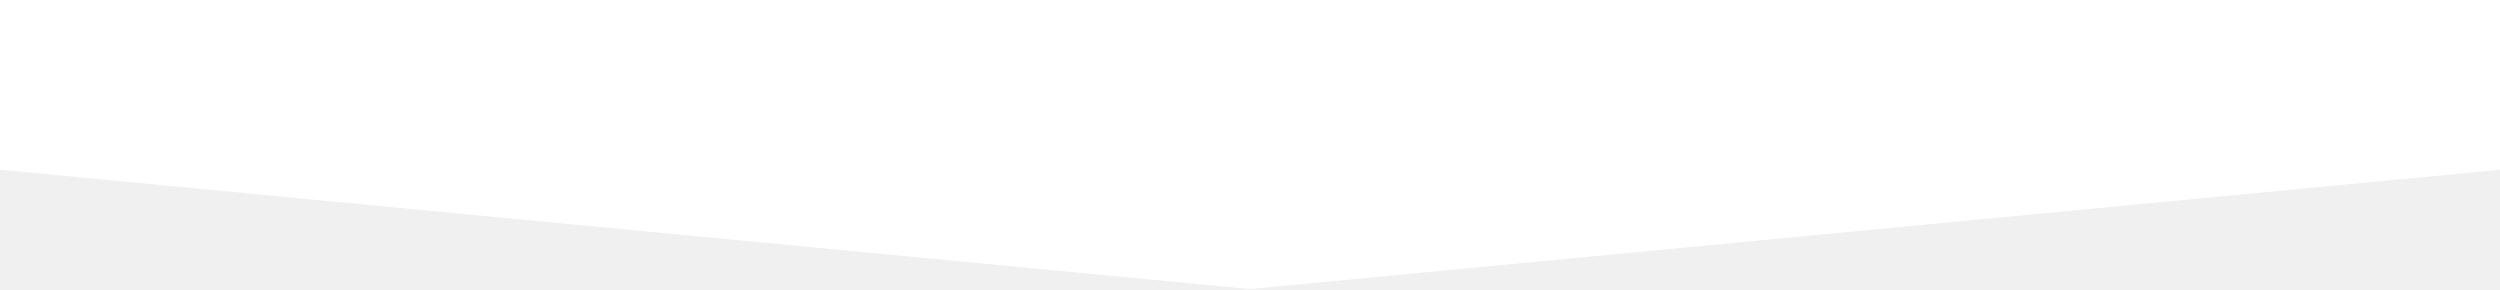
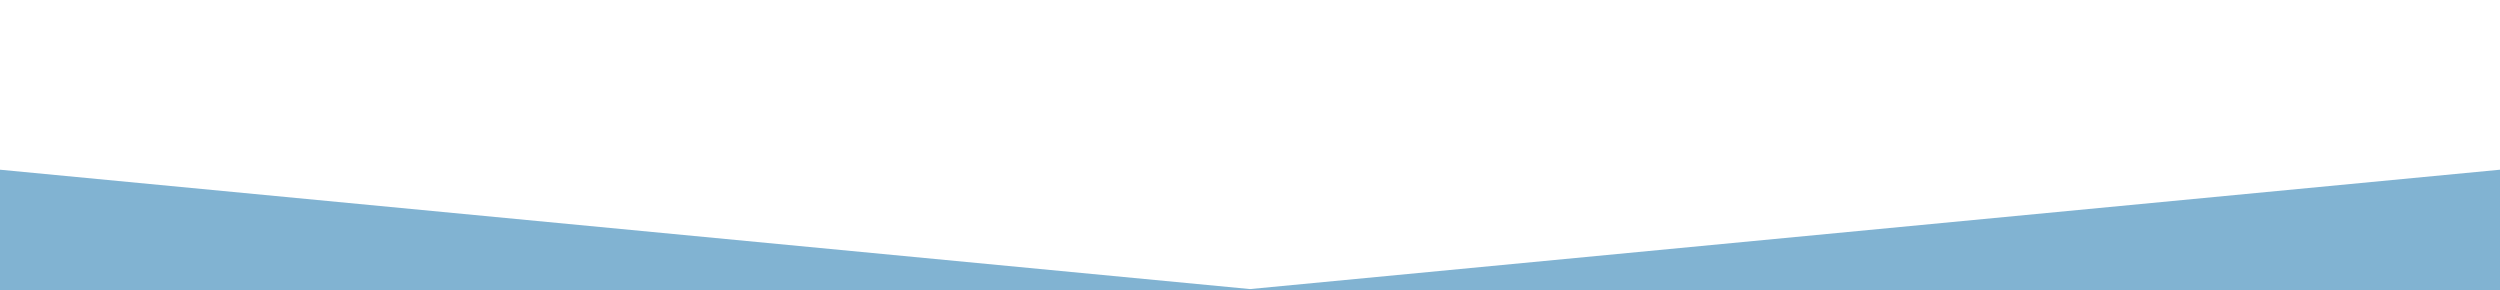
<svg xmlns="http://www.w3.org/2000/svg" version="1.1" id="Layer_1" x="0px" y="0px" width="320px" height="37px" viewBox="0 12.452 320 37" enable-background="new 0 12.452 320 37" xml:space="preserve">
+   <rect fill="#81b3d2" x="0" y="34" width="320" height="25" />
  <polygon fill="#ffffff" points="320,12.452 0,12.452 0,34.175 160,49.452 320,34.175 " />
</svg>
